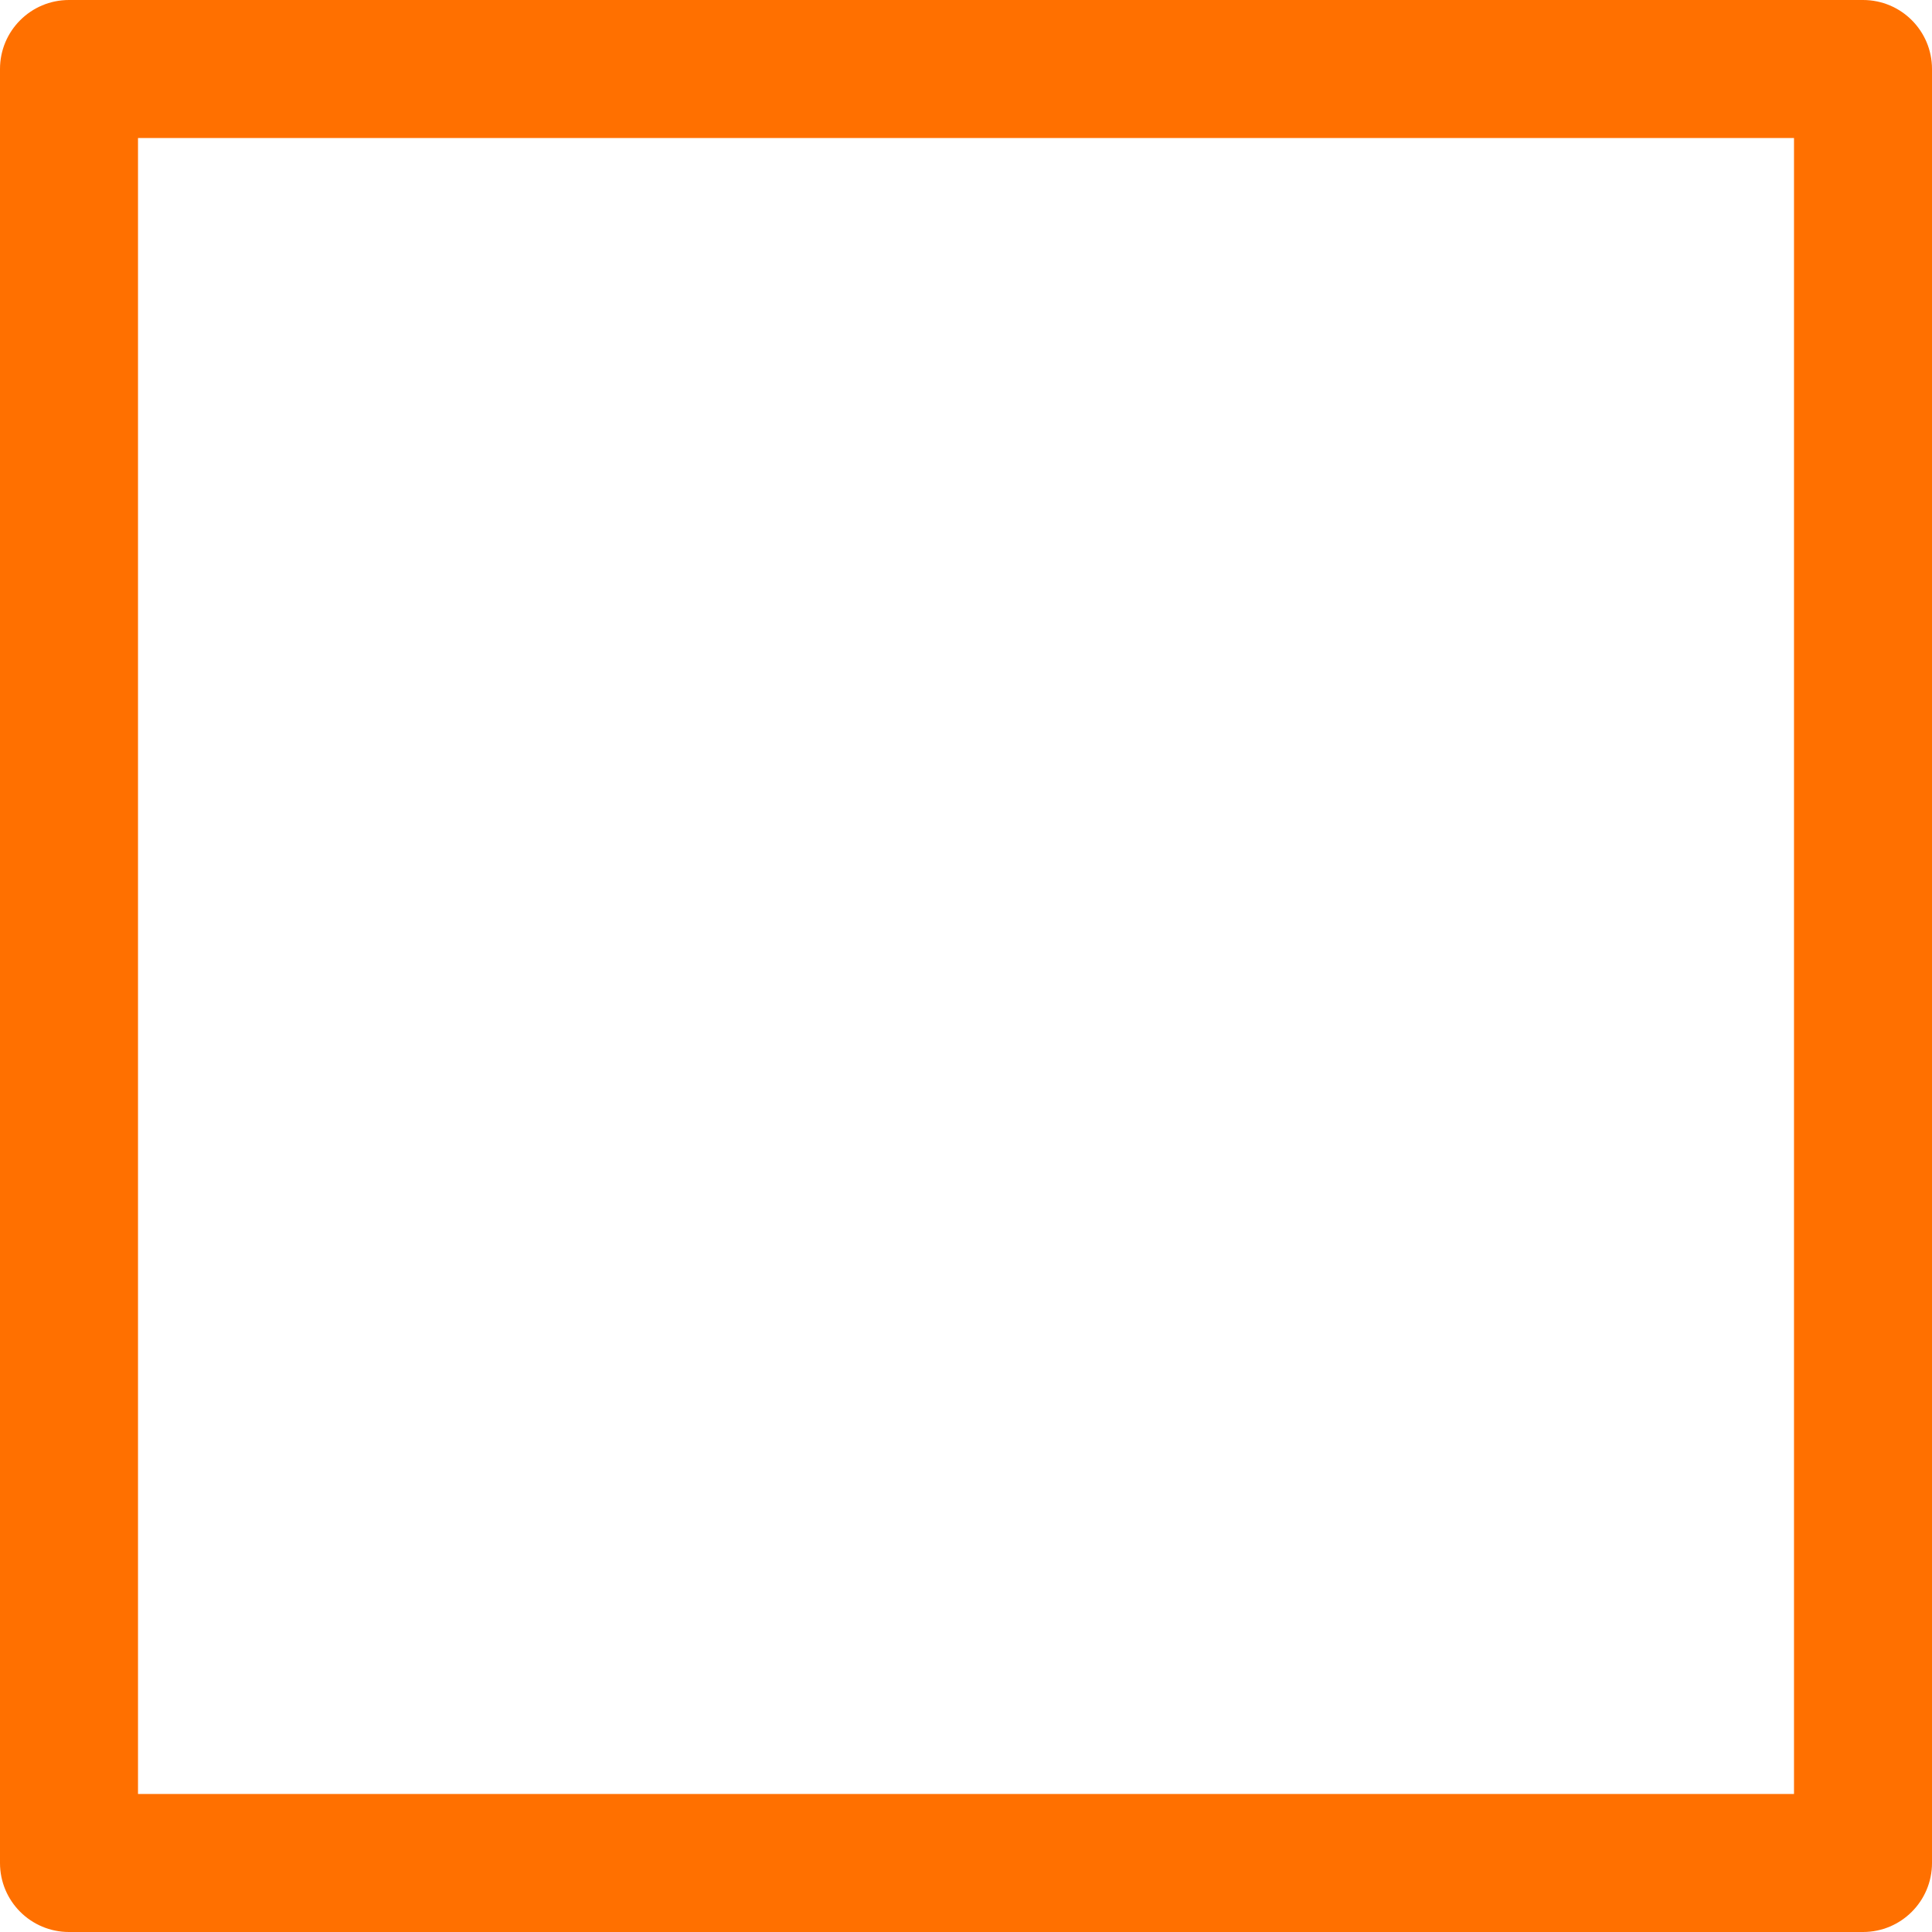
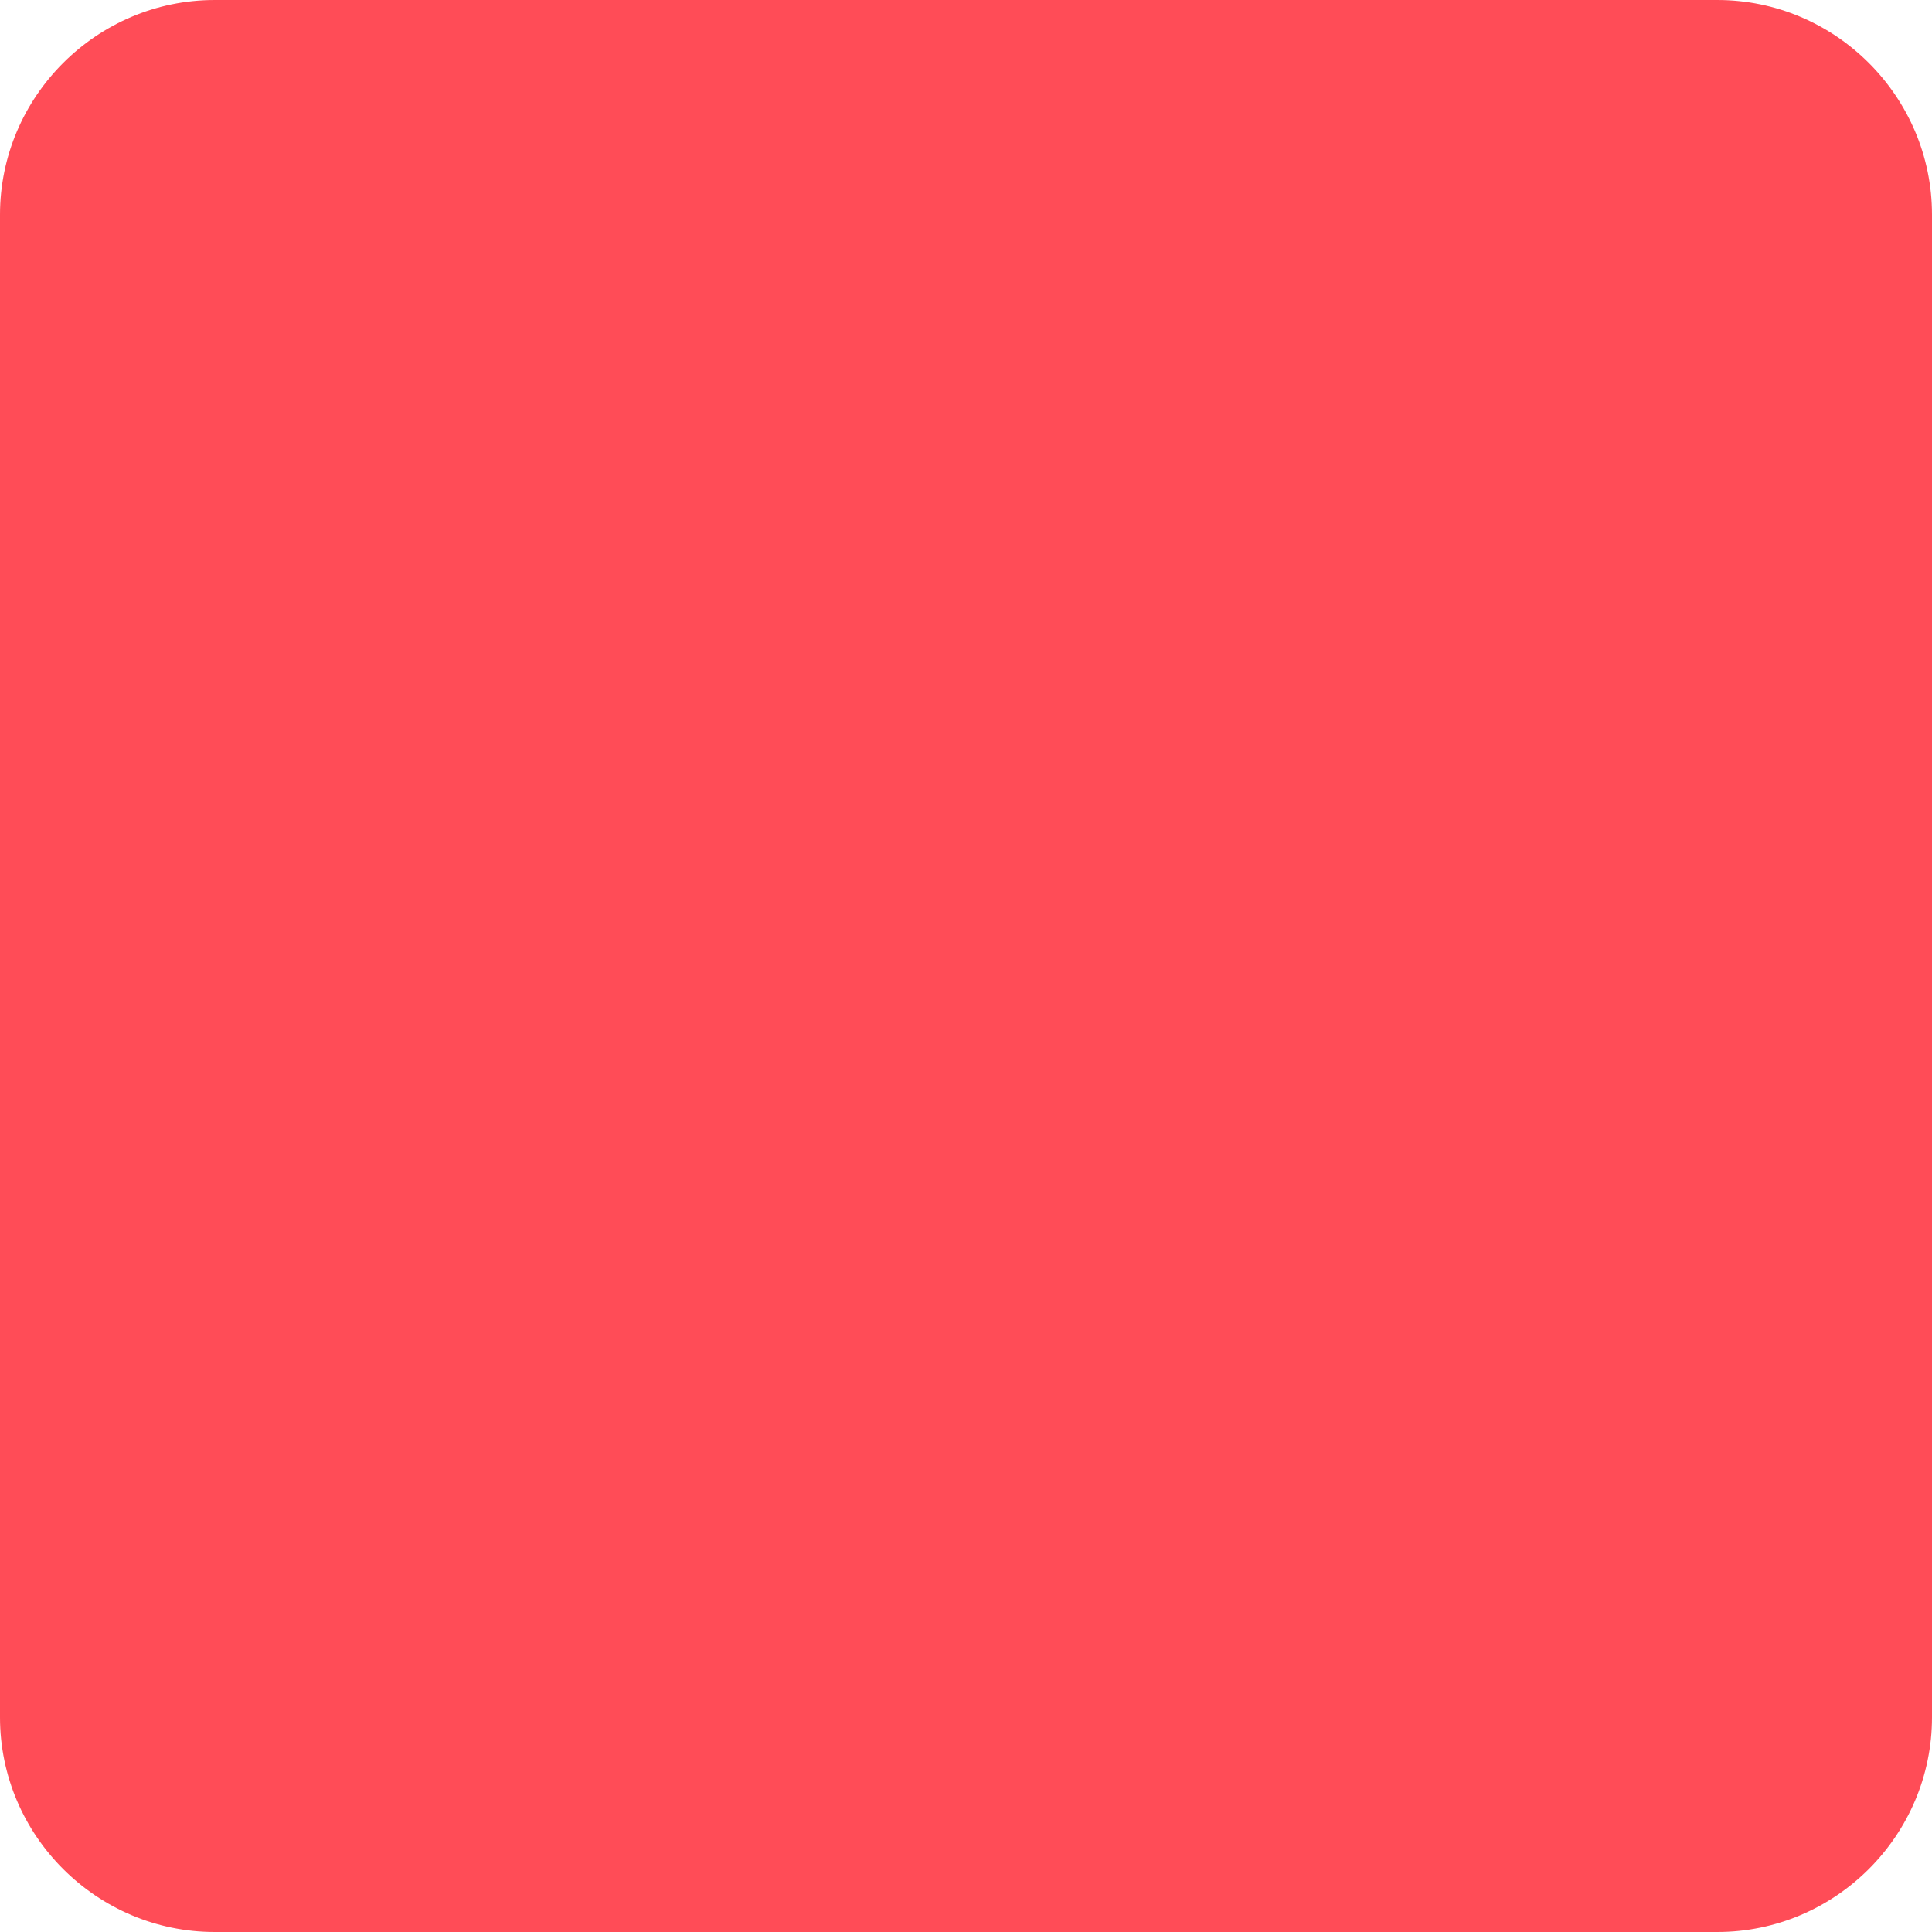
- <svg xmlns="http://www.w3.org/2000/svg" id="Capa_1" enable-background="new 0 0 482.239 482.239" height="512px" viewBox="0 0 482.239 482.239" width="512px" class="">
+ <svg xmlns="http://www.w3.org/2000/svg" version="1.1" id="Capa_1" x="0px" y="0px" width="512px" height="512px" viewBox="0 0 459 459" style="enable-background:new 0 0 459 459;" xml:space="preserve">
  <g>
-     <path d="m465.016 0h-447.793c-9.52 0-17.223 7.703-17.223 17.223v447.793c0 9.52 7.703 17.223 17.223 17.223h447.793c9.52 0 17.223-7.703 17.223-17.223v-447.793c0-9.52-7.703-17.223-17.223-17.223zm-17.223 447.793h-413.347v-413.347h413.348v413.347z" data-original="#000000" class="active-path" data-old_color="#000000" fill="#FF7000" />
+     <g>
+       <g id="check-box-blank">
+         <path d="M408,0H51C22.95,0,0,22.95,0,51v357c0,28.05,22.95,51,51,51h357c28.05,0,51-22.95,51-51V51C459,22.95,436.05,0,408,0z" data-original="#000000" class="active-path" data-old_color="#000000" fill="#FF4C57" />
+       </g>
+     </g>
  </g>
</svg>
